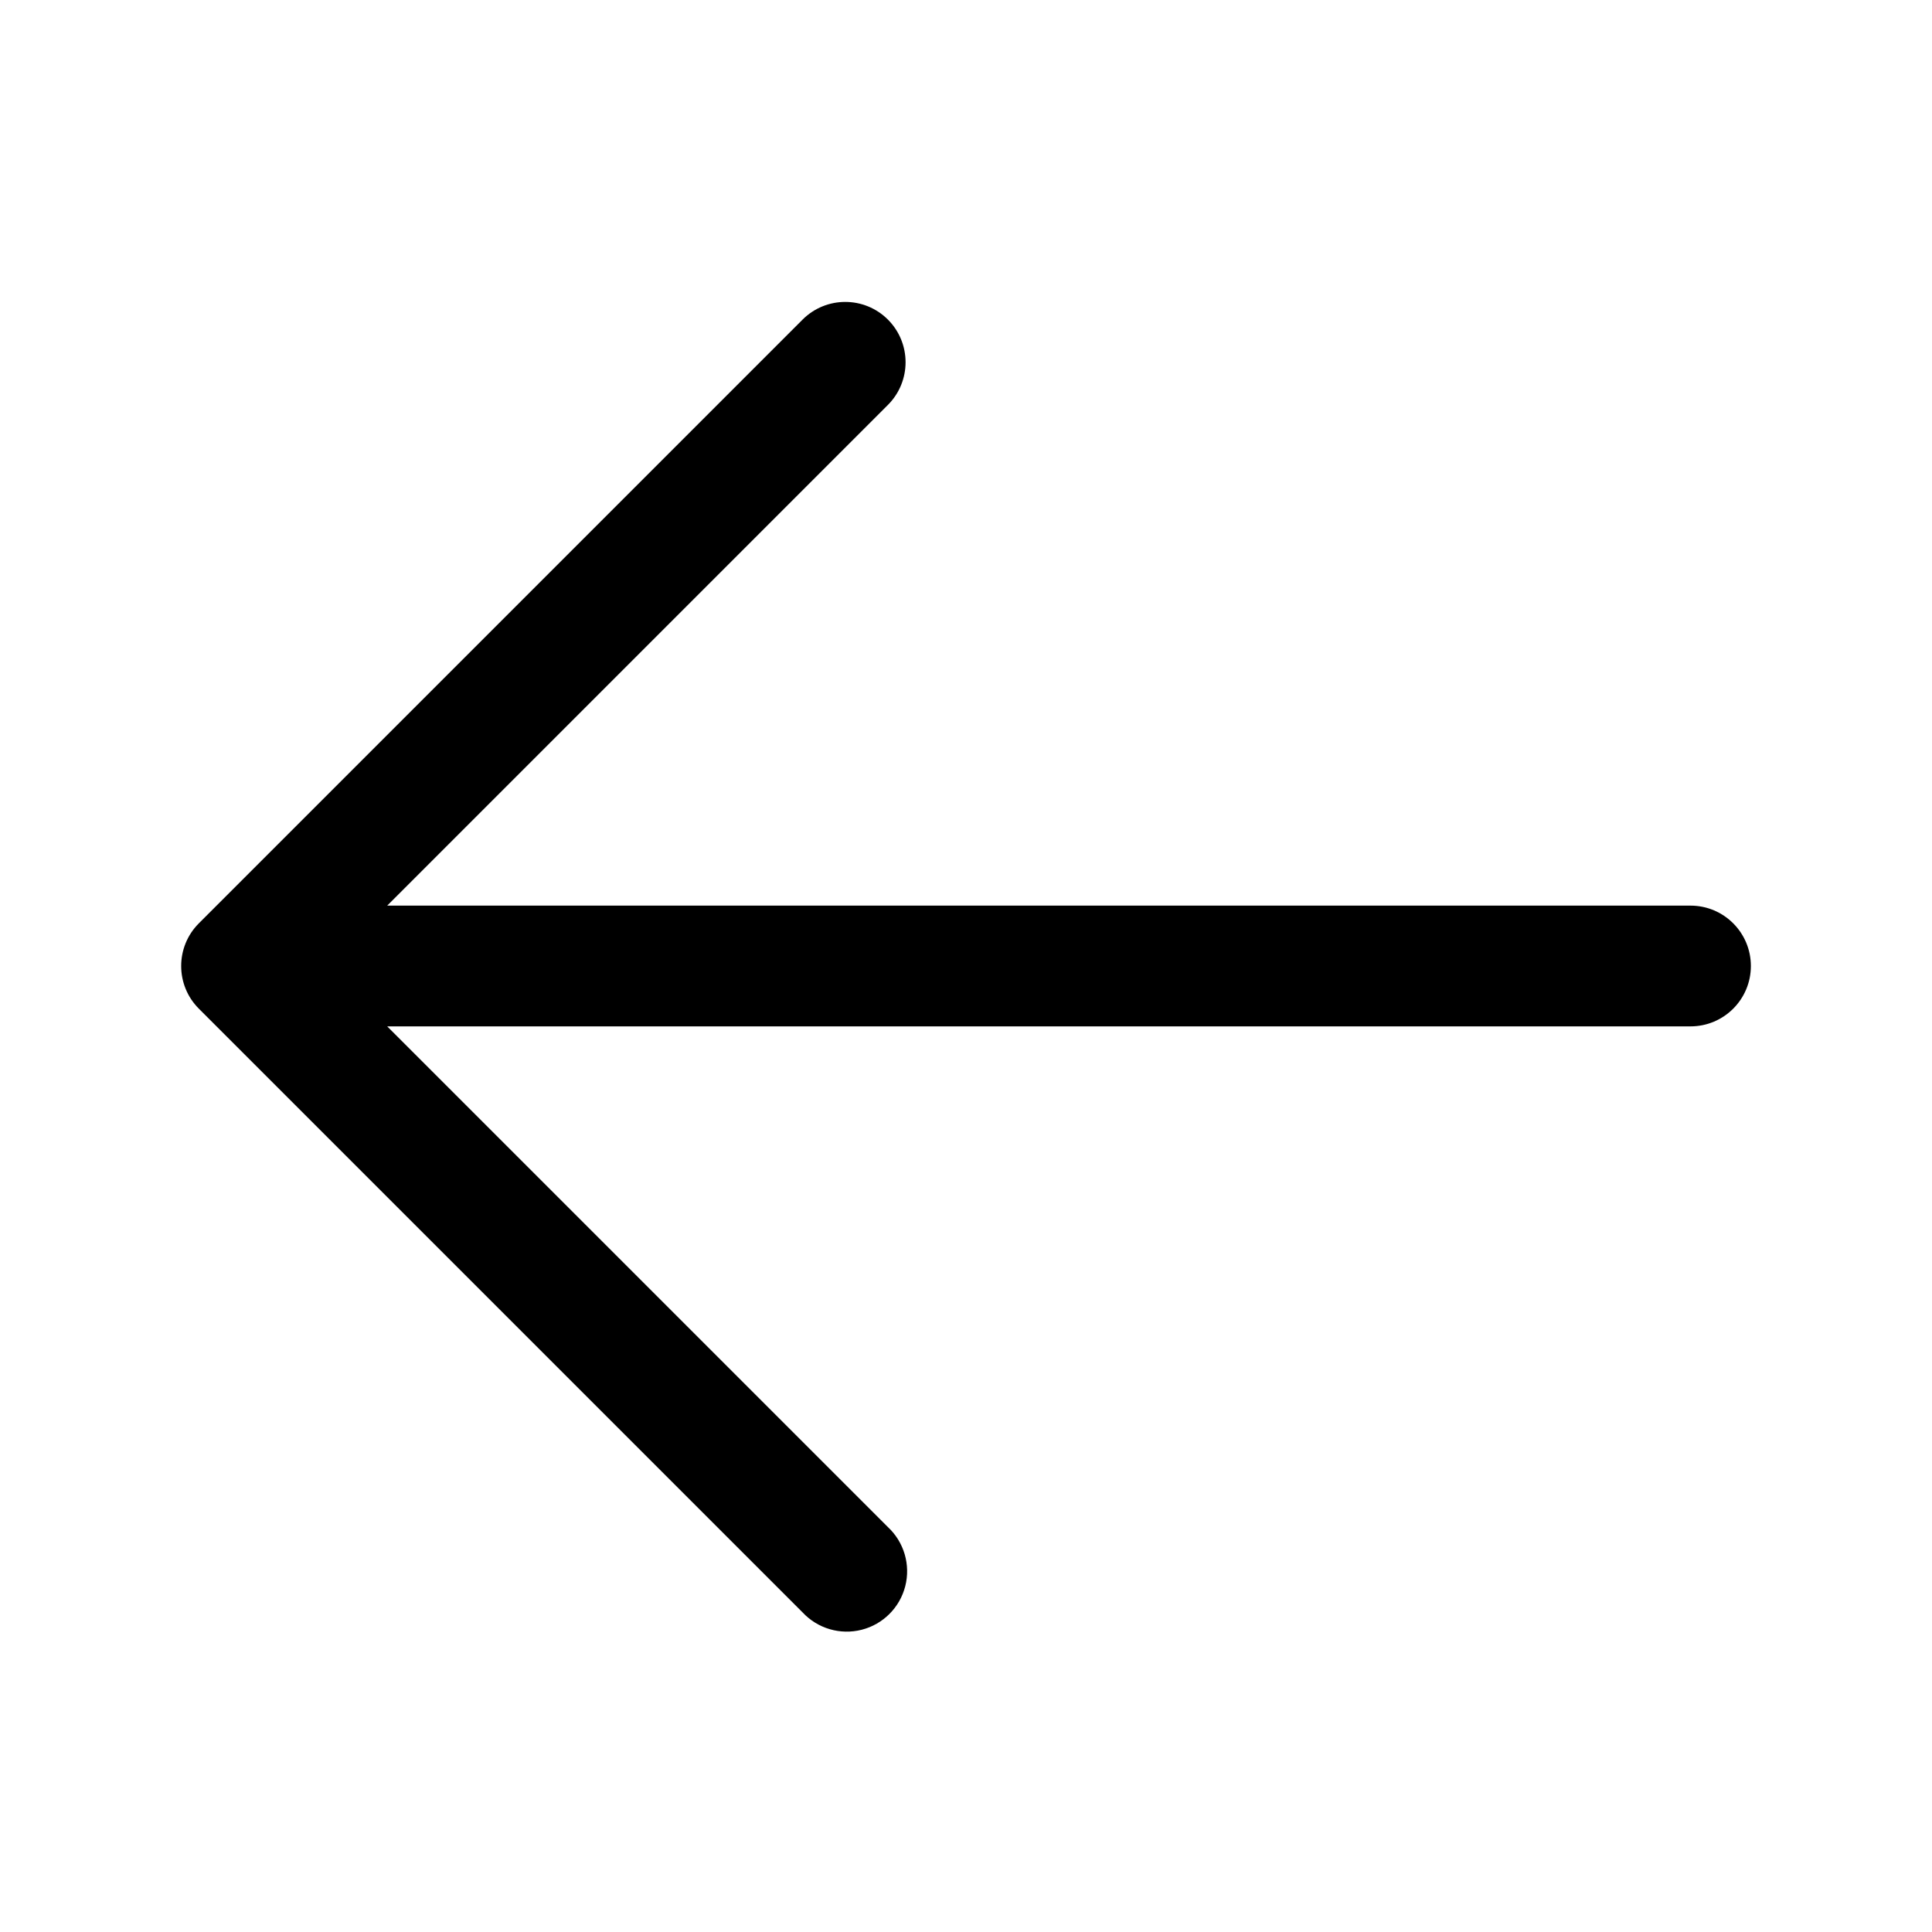
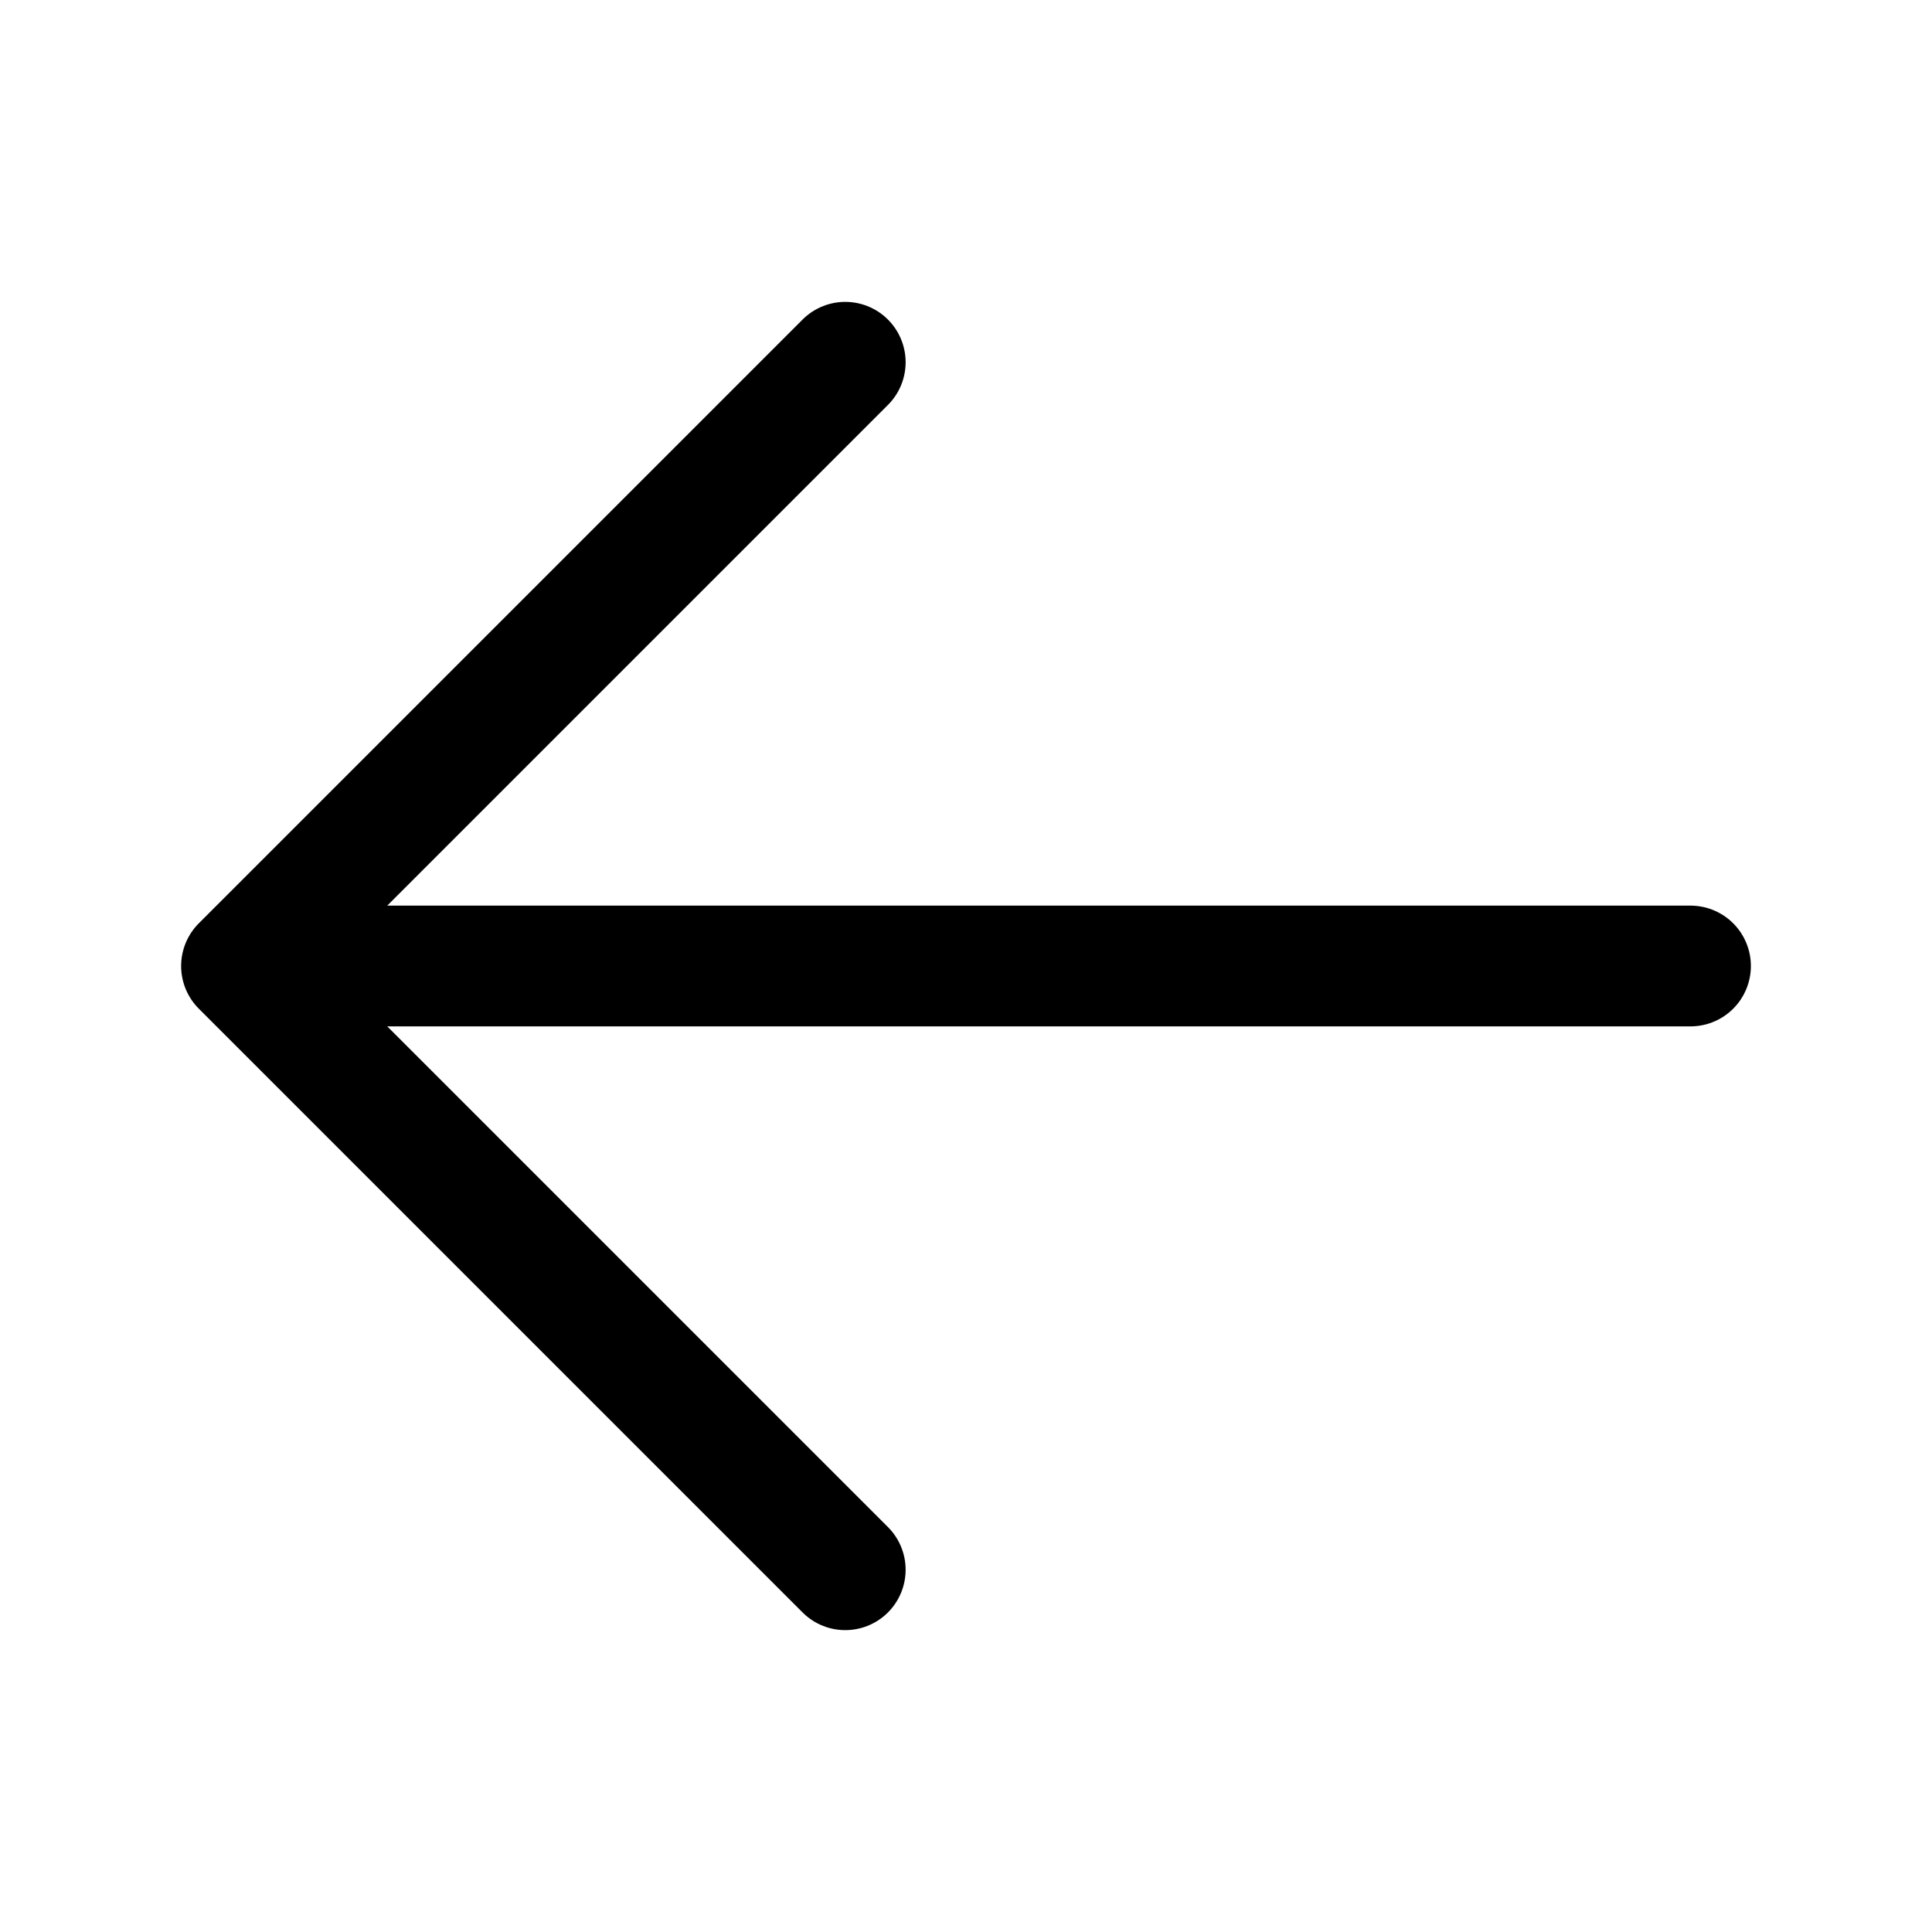
- <svg xmlns="http://www.w3.org/2000/svg" viewBox="0 0 24 24" fill="currentColor" width="24" height="24">
-   <path fill-rule="evenodd" d="M11.03 3.97a.75.75 0 010 1.06l-6.22 6.22H21a.75.75 0 010 1.5H4.81l6.22 6.22a.75.75 0 11-1.06 1.06l-7.5-7.5a.75.75 0 010-1.06l7.5-7.5a.75.75 0 011.06 0z" clip-rule="evenodd" />
+ <svg xmlns="http://www.w3.org/2000/svg" fill="none" viewBox="0 0 24 24" stroke-width="1.5" stroke="currentColor" class="w-6 h-6">
+   <path stroke-linecap="round" stroke-linejoin="round" d="M10.5 19.5L3 12m0 0l7.5-7.5M3 12h18" />
</svg>
